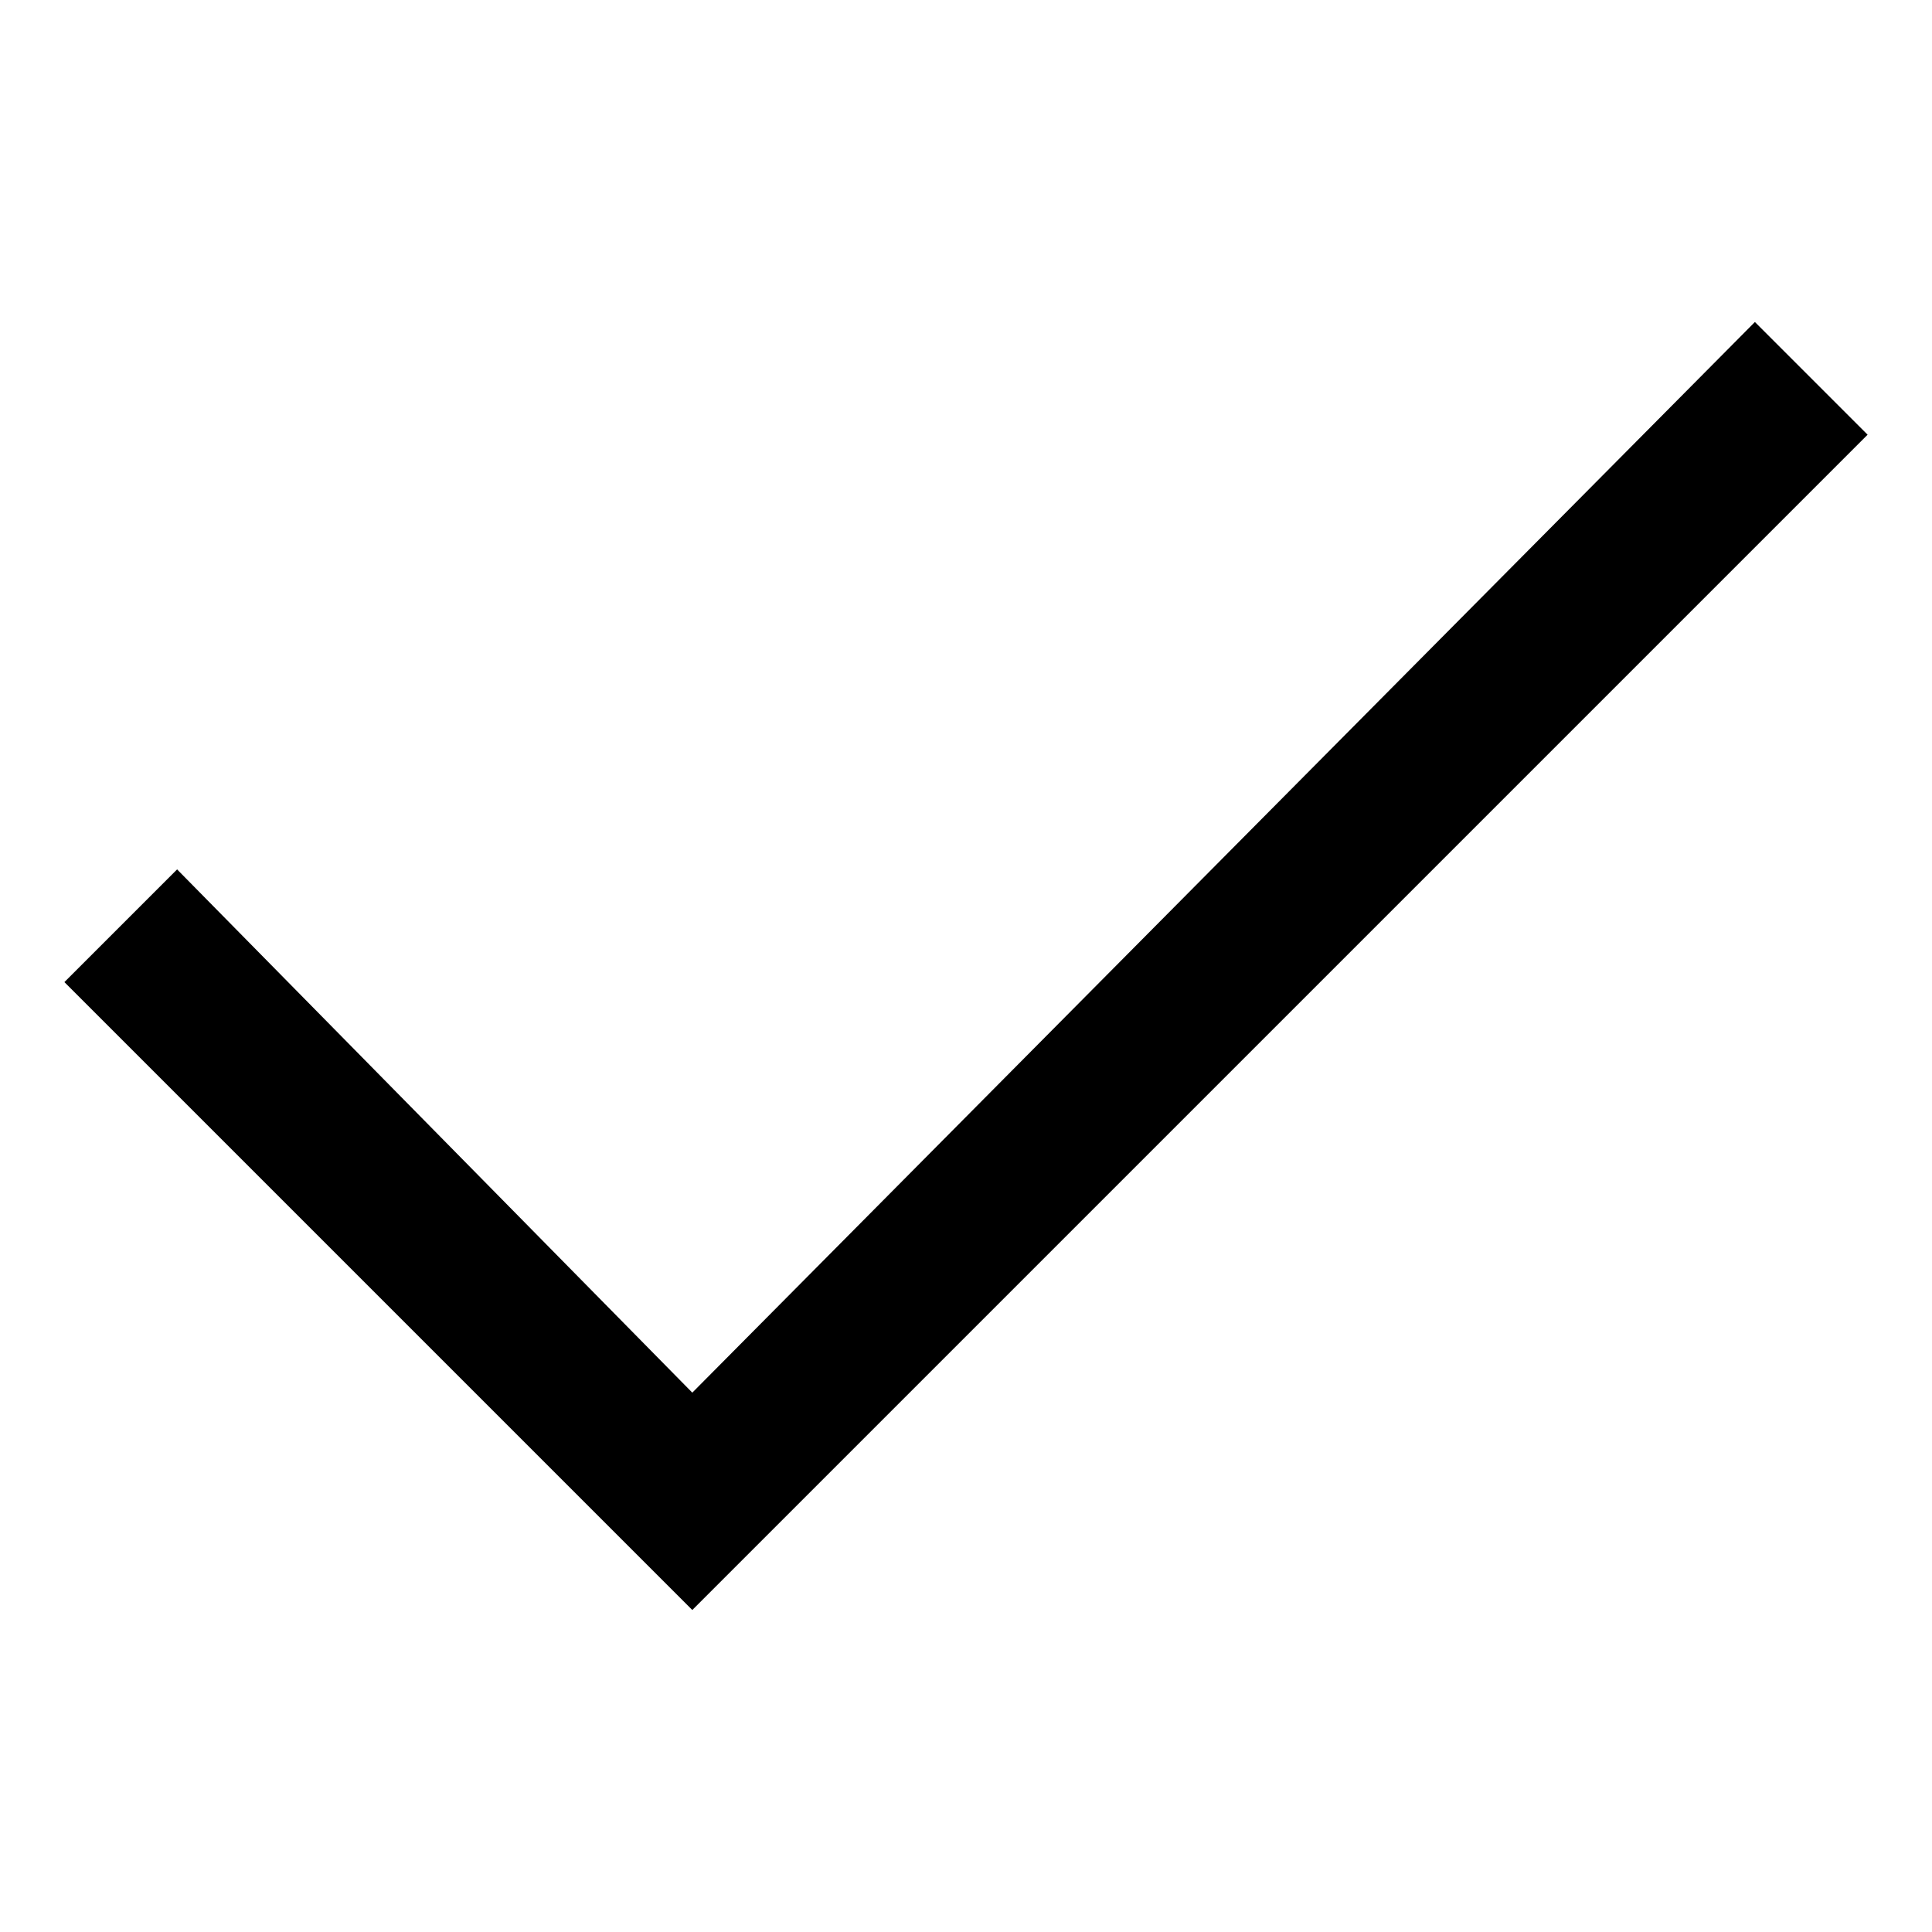
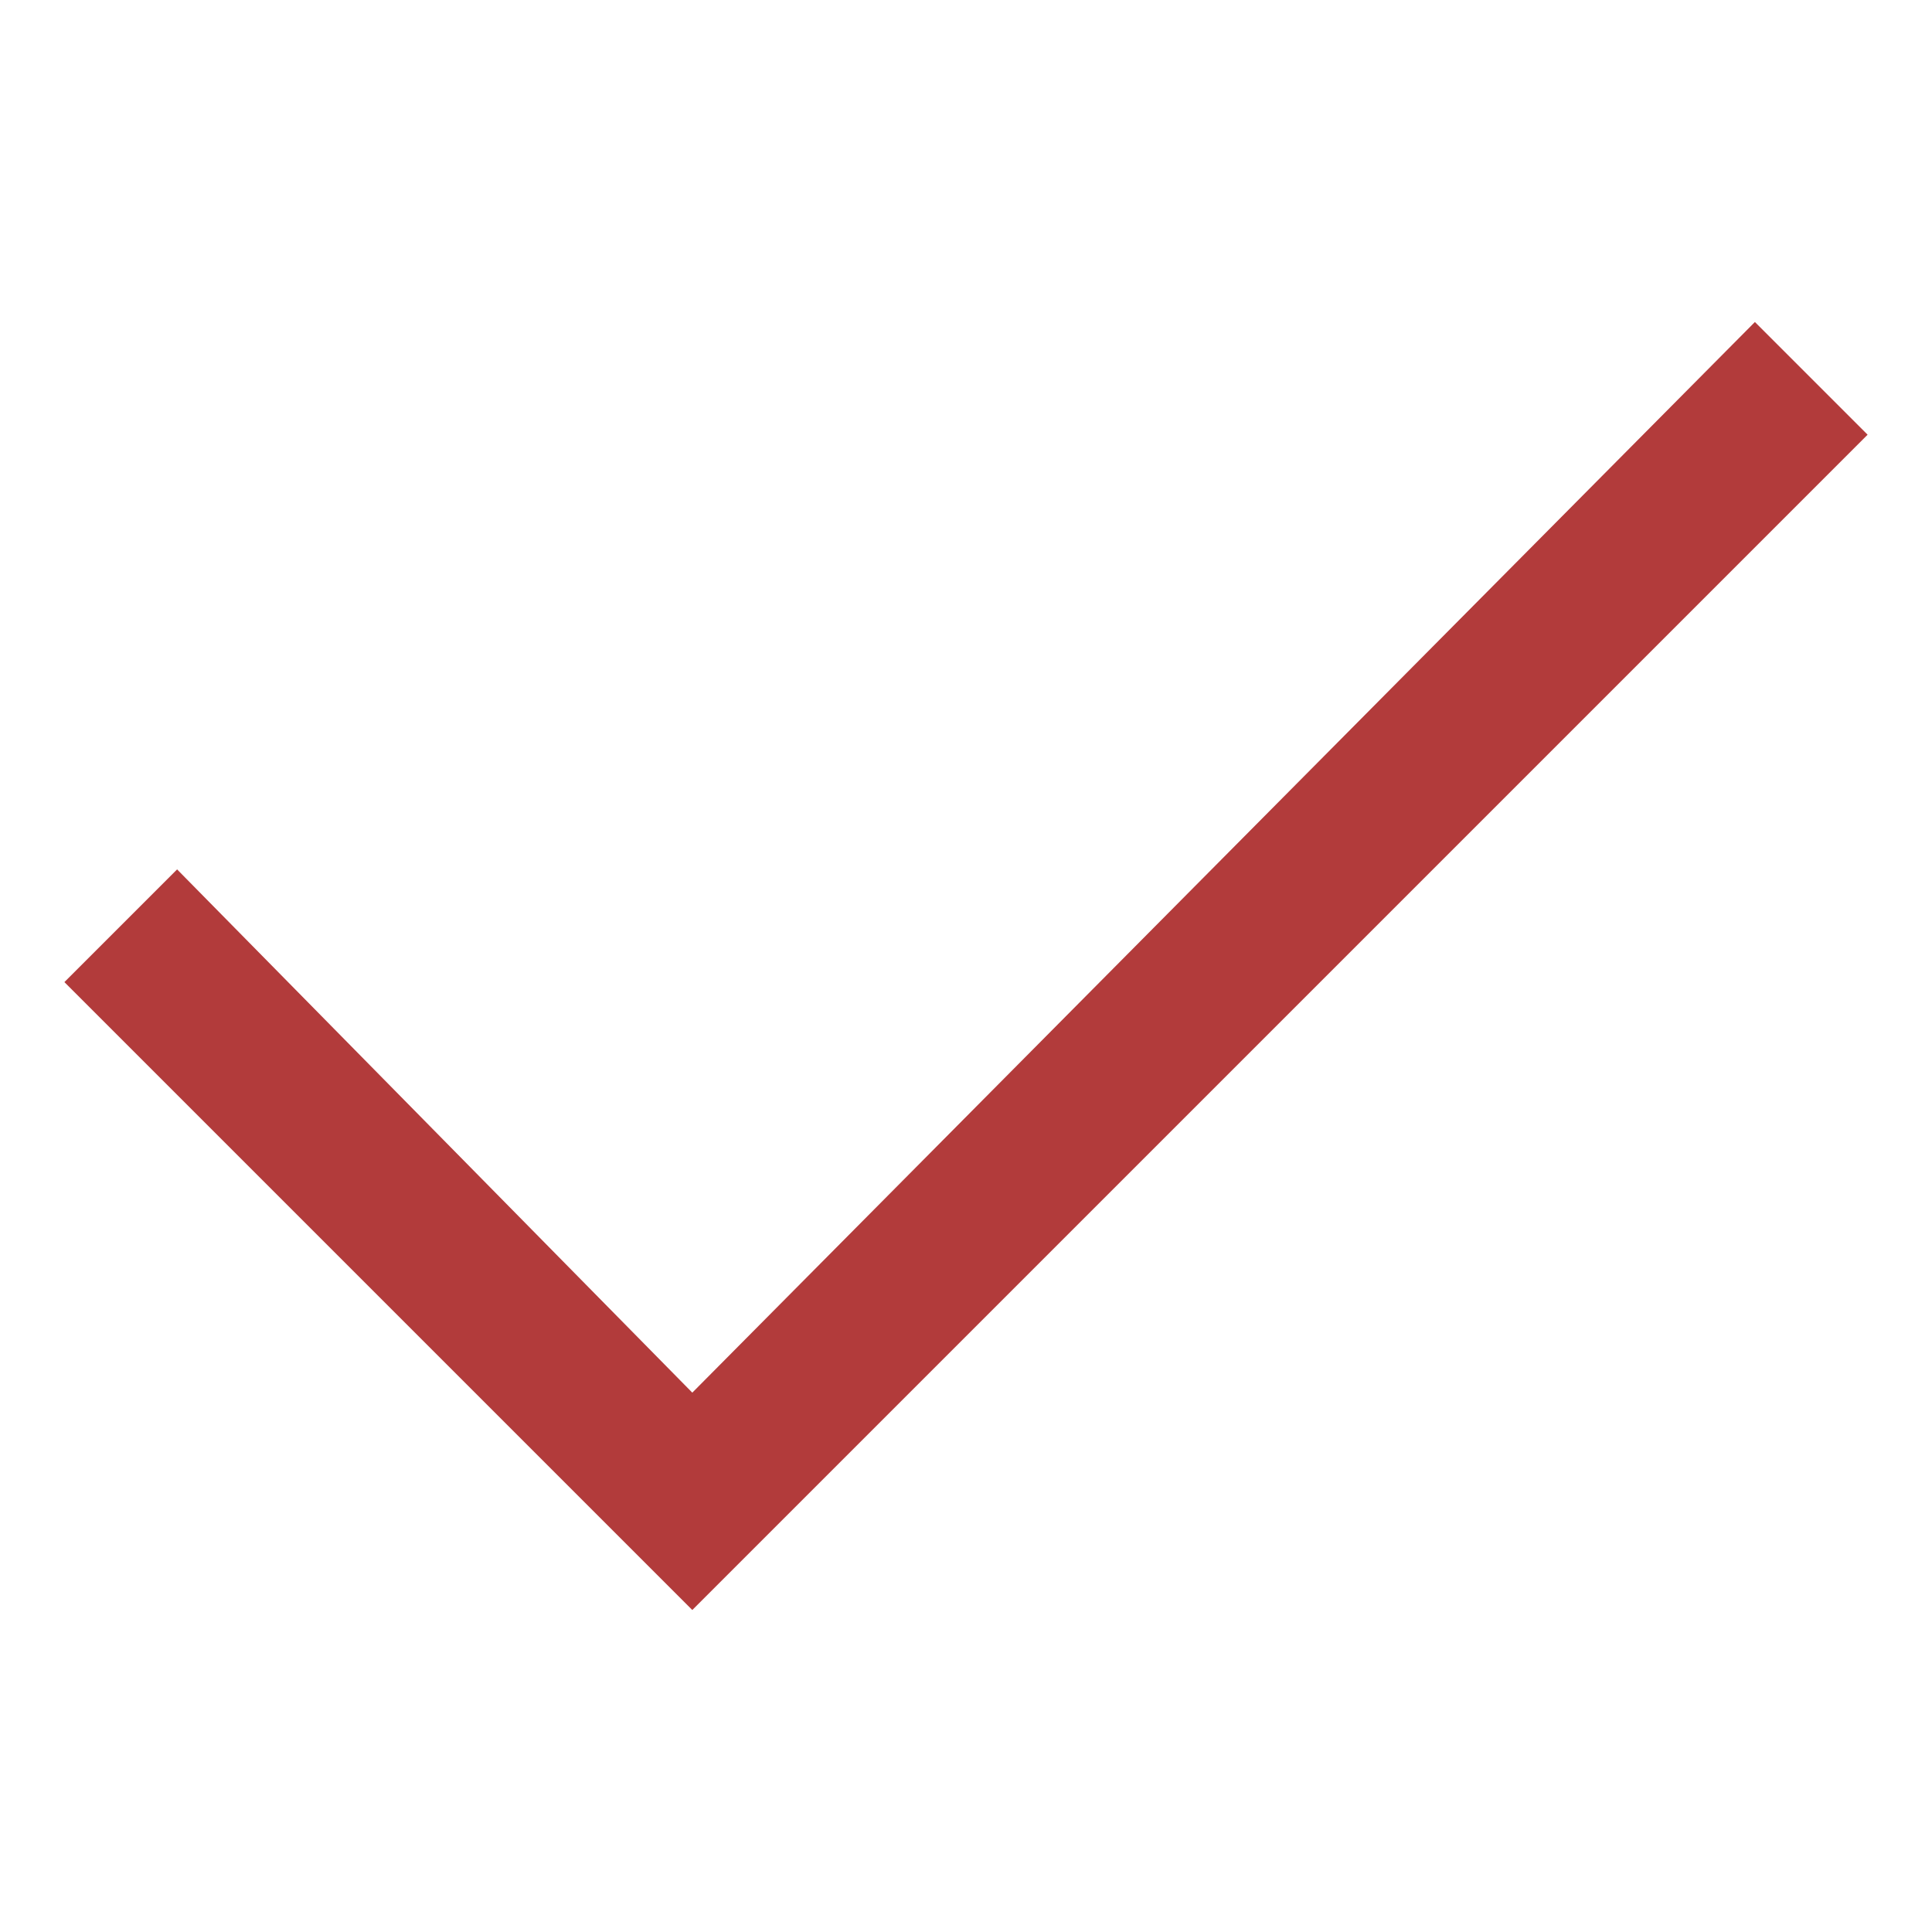
- <svg xmlns="http://www.w3.org/2000/svg" fill="#000000" height="800px" width="800px" version="1.1" id="XMLID_294_" viewBox="0 0 24 24" xml:space="preserve">
+ <svg xmlns="http://www.w3.org/2000/svg" fill="#b23b3b" height="800px" width="800px" version="1.1" id="XMLID_294_" viewBox="0 0 24 24" xml:space="preserve">
  <g id="checkmark">
    <g>
      <polygon points="8.6,20 0.8,12.2 2.2,10.8 8.6,17.3 21.8,4 23.2,5.4   " />
    </g>
  </g>
</svg>
